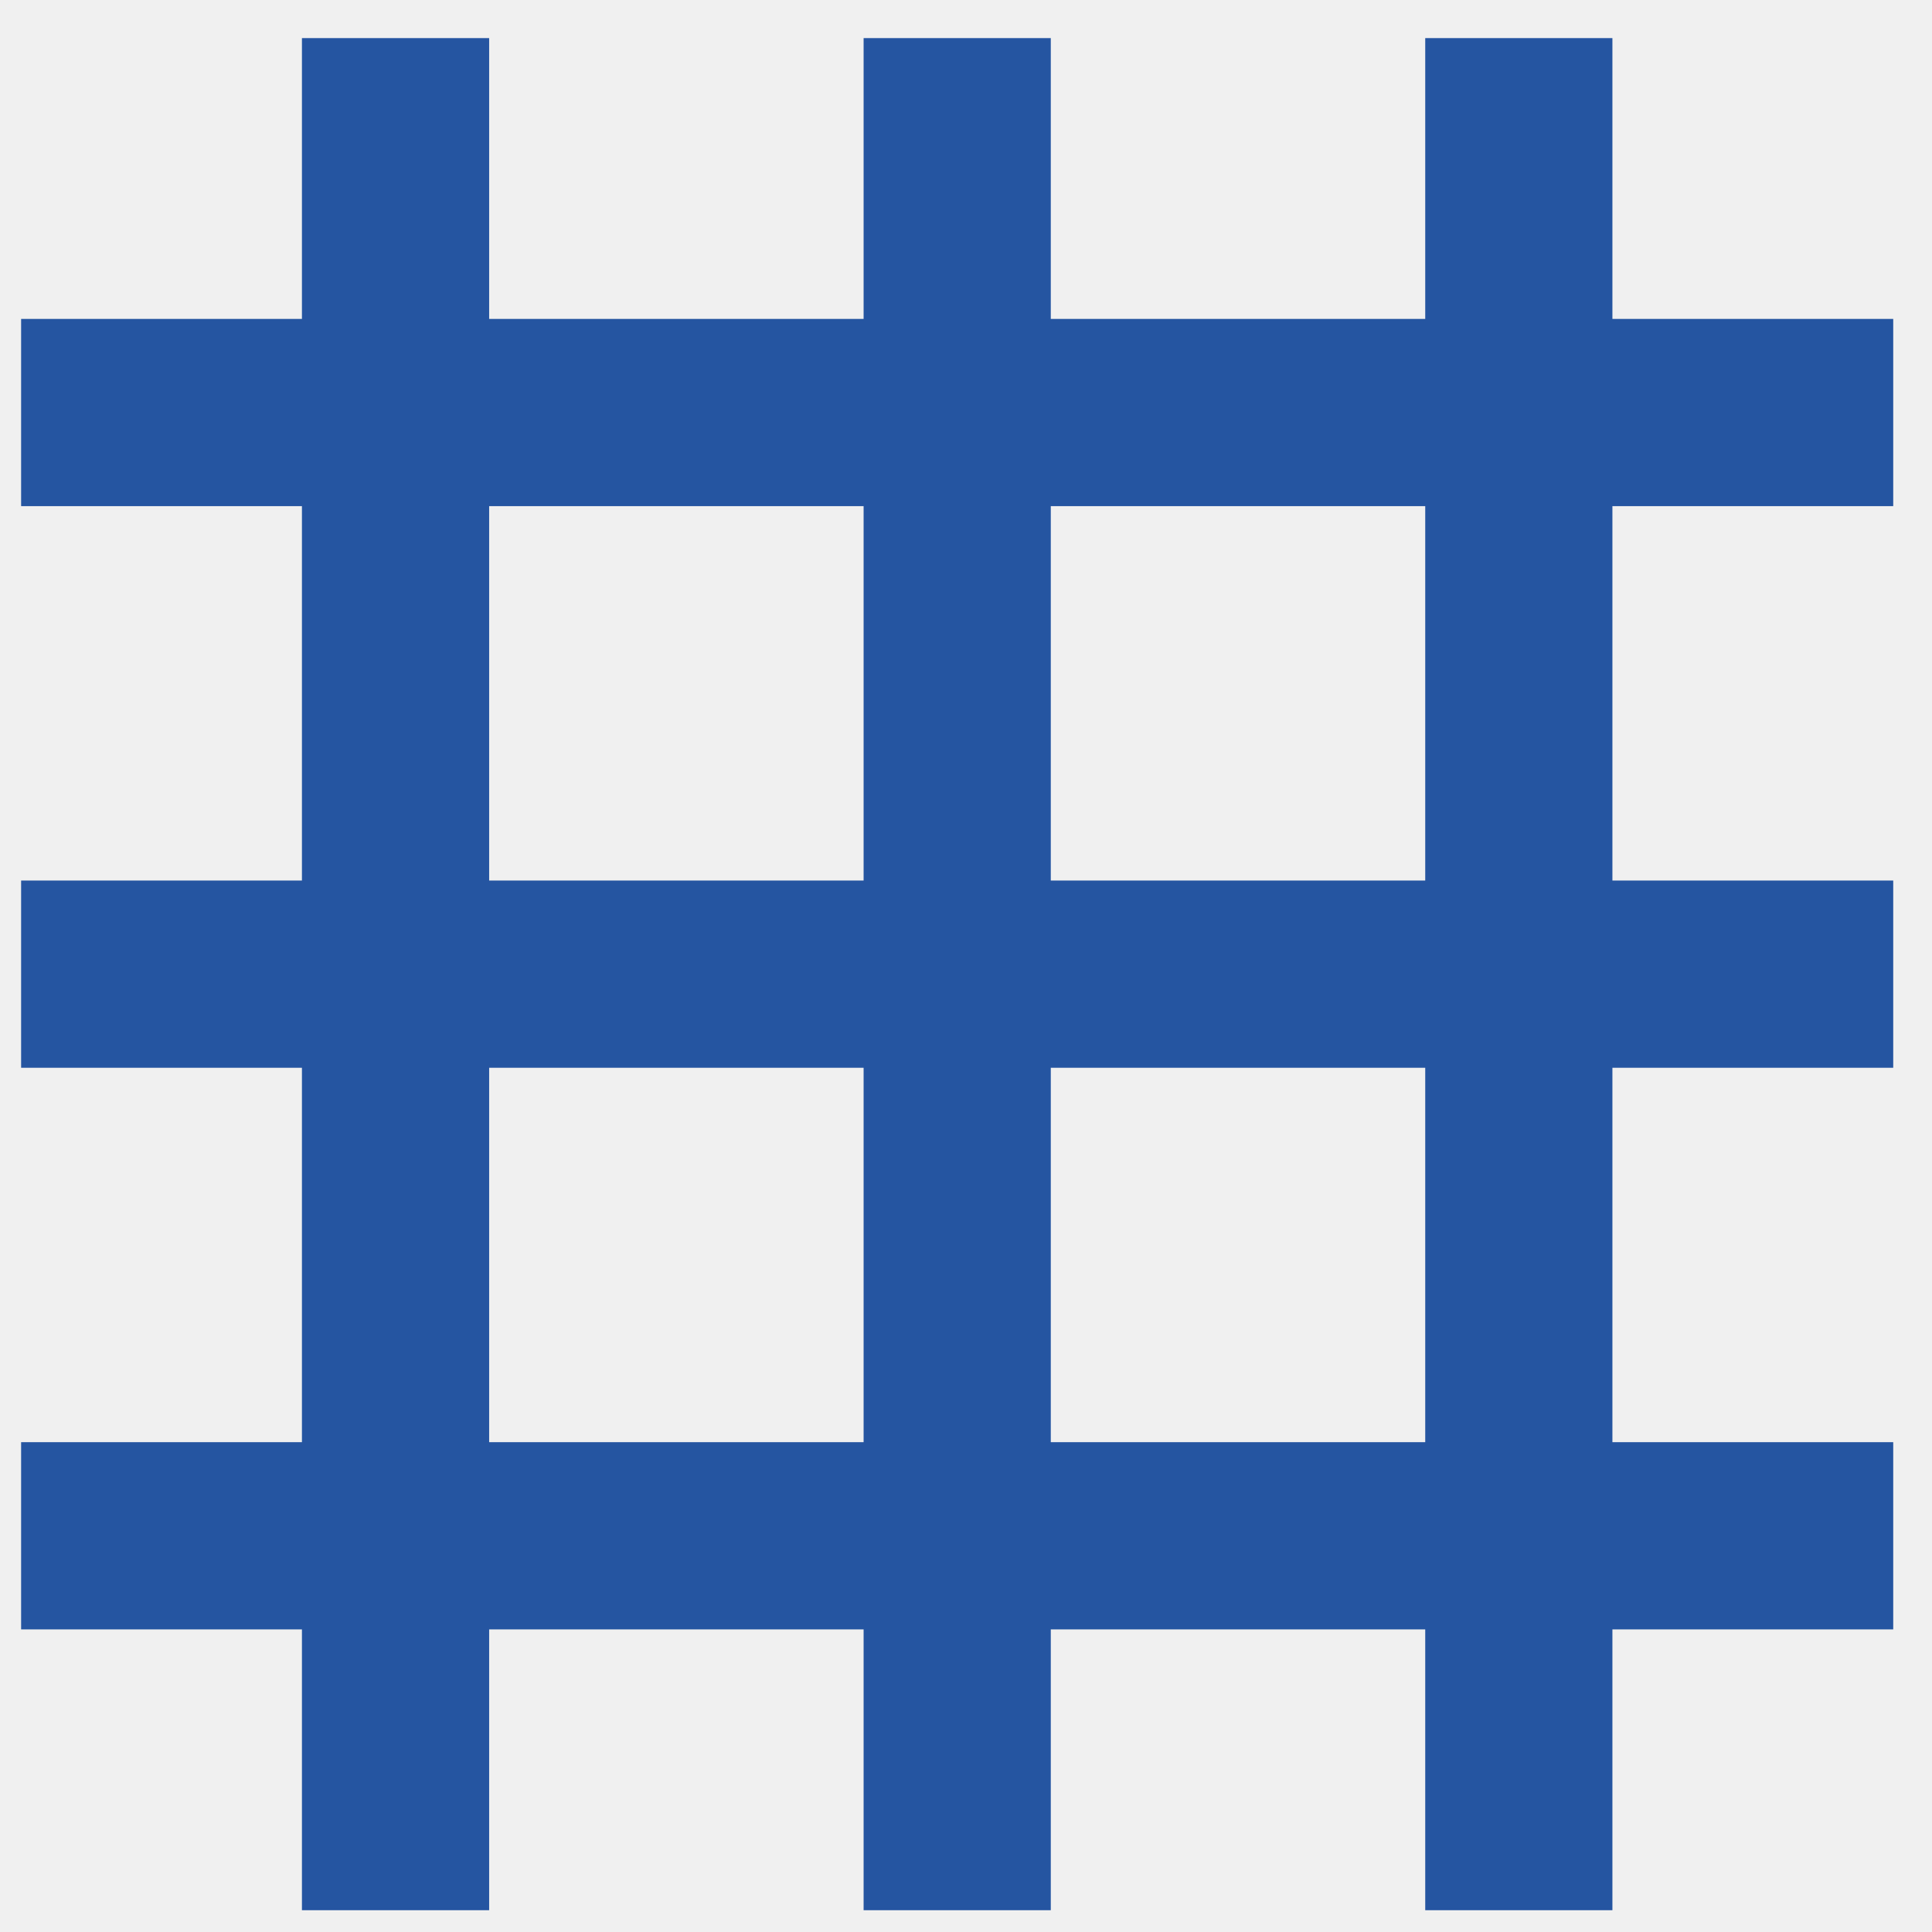
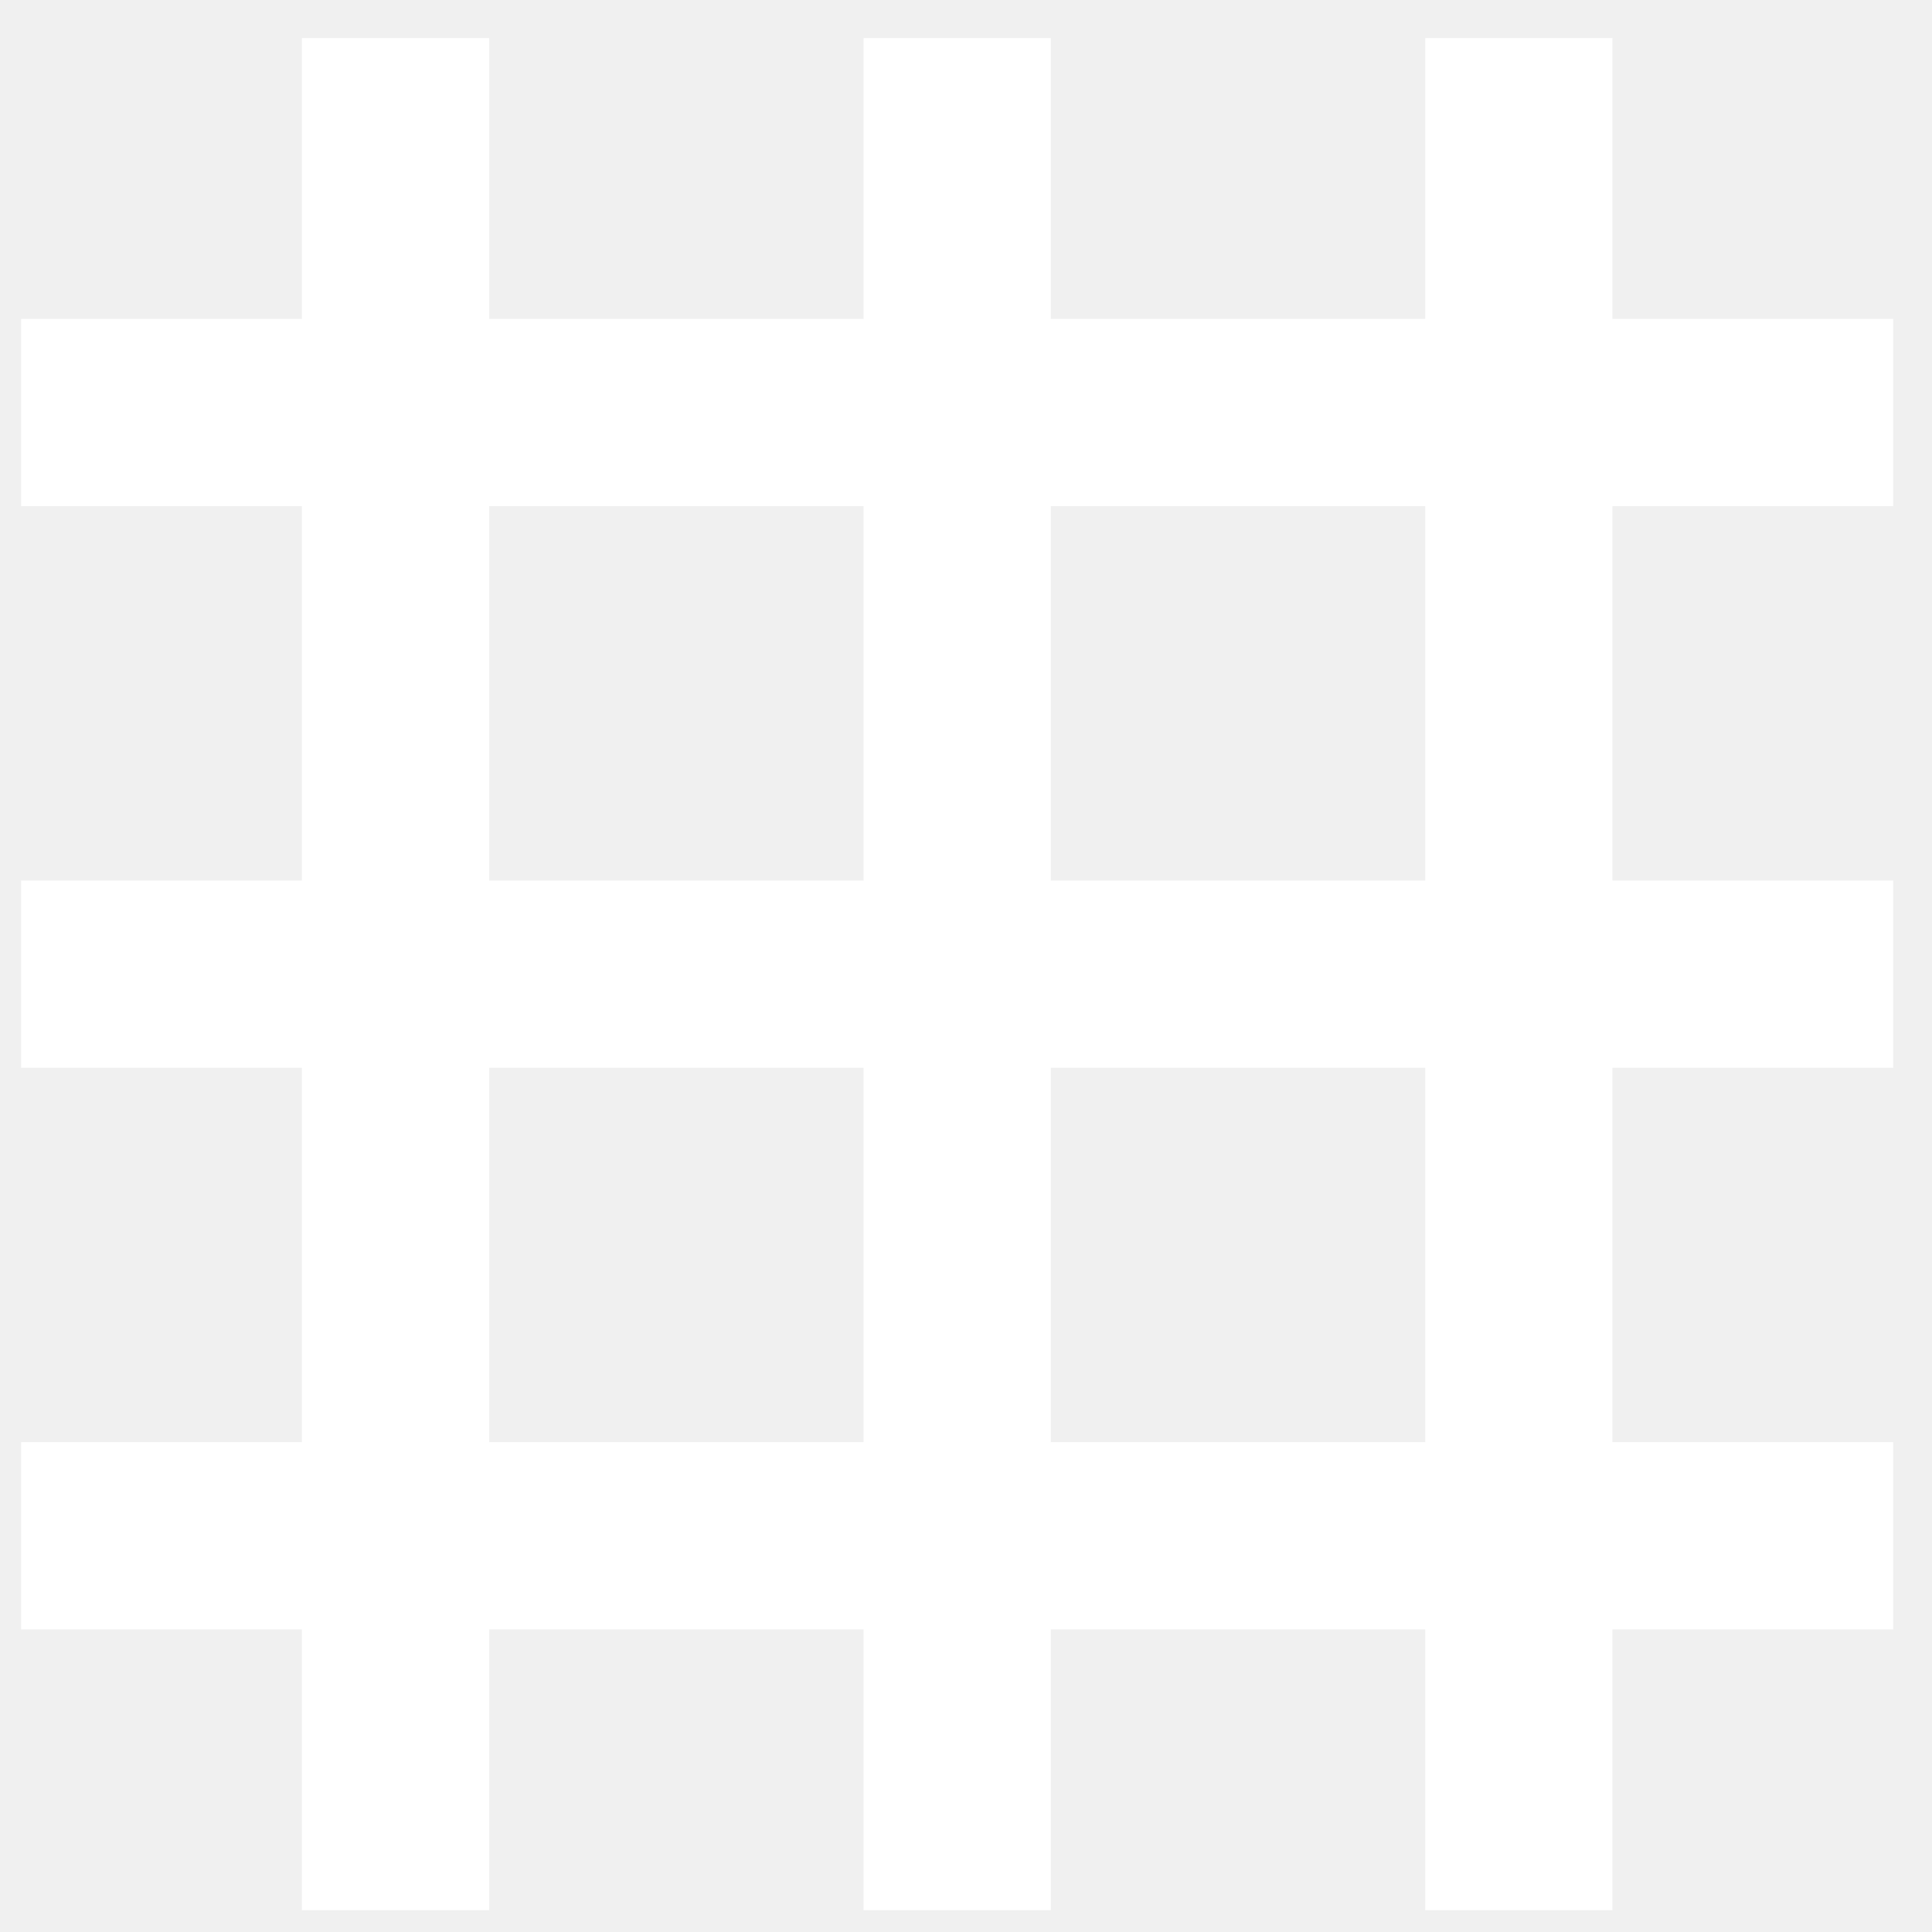
<svg xmlns="http://www.w3.org/2000/svg" width="43" height="43" viewBox="0 0 43 43" fill="none">
-   <path d="M6.72 42.515V36.265H0.47V32.098H6.72V23.765H0.47V19.598H6.72V11.265H0.47V7.098H6.72V0.848H10.887V7.098H19.221V0.848H23.387V7.098H31.721V0.848H35.887V7.098H42.137V11.265H35.887V19.598H42.137V23.765H35.887V32.098H42.137V36.265H35.887V42.515H31.721V36.265H23.387V42.515H19.221V36.265H10.887V42.515H6.72ZM10.887 32.098H19.221V23.765H10.887V32.098ZM23.387 32.098H31.721V23.765H23.387V32.098ZM10.887 19.598H19.221V11.265H10.887V19.598ZM23.387 19.598H31.721V11.265H23.387V19.598Z" fill="#2555A1" />
+   <path d="M6.72 42.515V36.265H0.47V32.098H6.72V23.765H0.47V19.598H6.72V11.265H0.47V7.098H6.72V0.848H10.887V7.098H19.221V0.848H23.387V7.098H31.721V0.848H35.887V7.098H42.137V11.265H35.887V19.598H42.137V23.765H35.887V32.098H42.137V36.265H35.887V42.515H31.721V36.265H23.387V42.515H19.221V36.265H10.887V42.515H6.72ZM10.887 32.098H19.221V23.765H10.887V32.098ZM23.387 32.098H31.721V23.765H23.387V32.098ZM10.887 19.598H19.221V11.265H10.887V19.598ZM23.387 19.598H31.721V11.265H23.387V19.598Z" fill="#ffffff" />
</svg>
